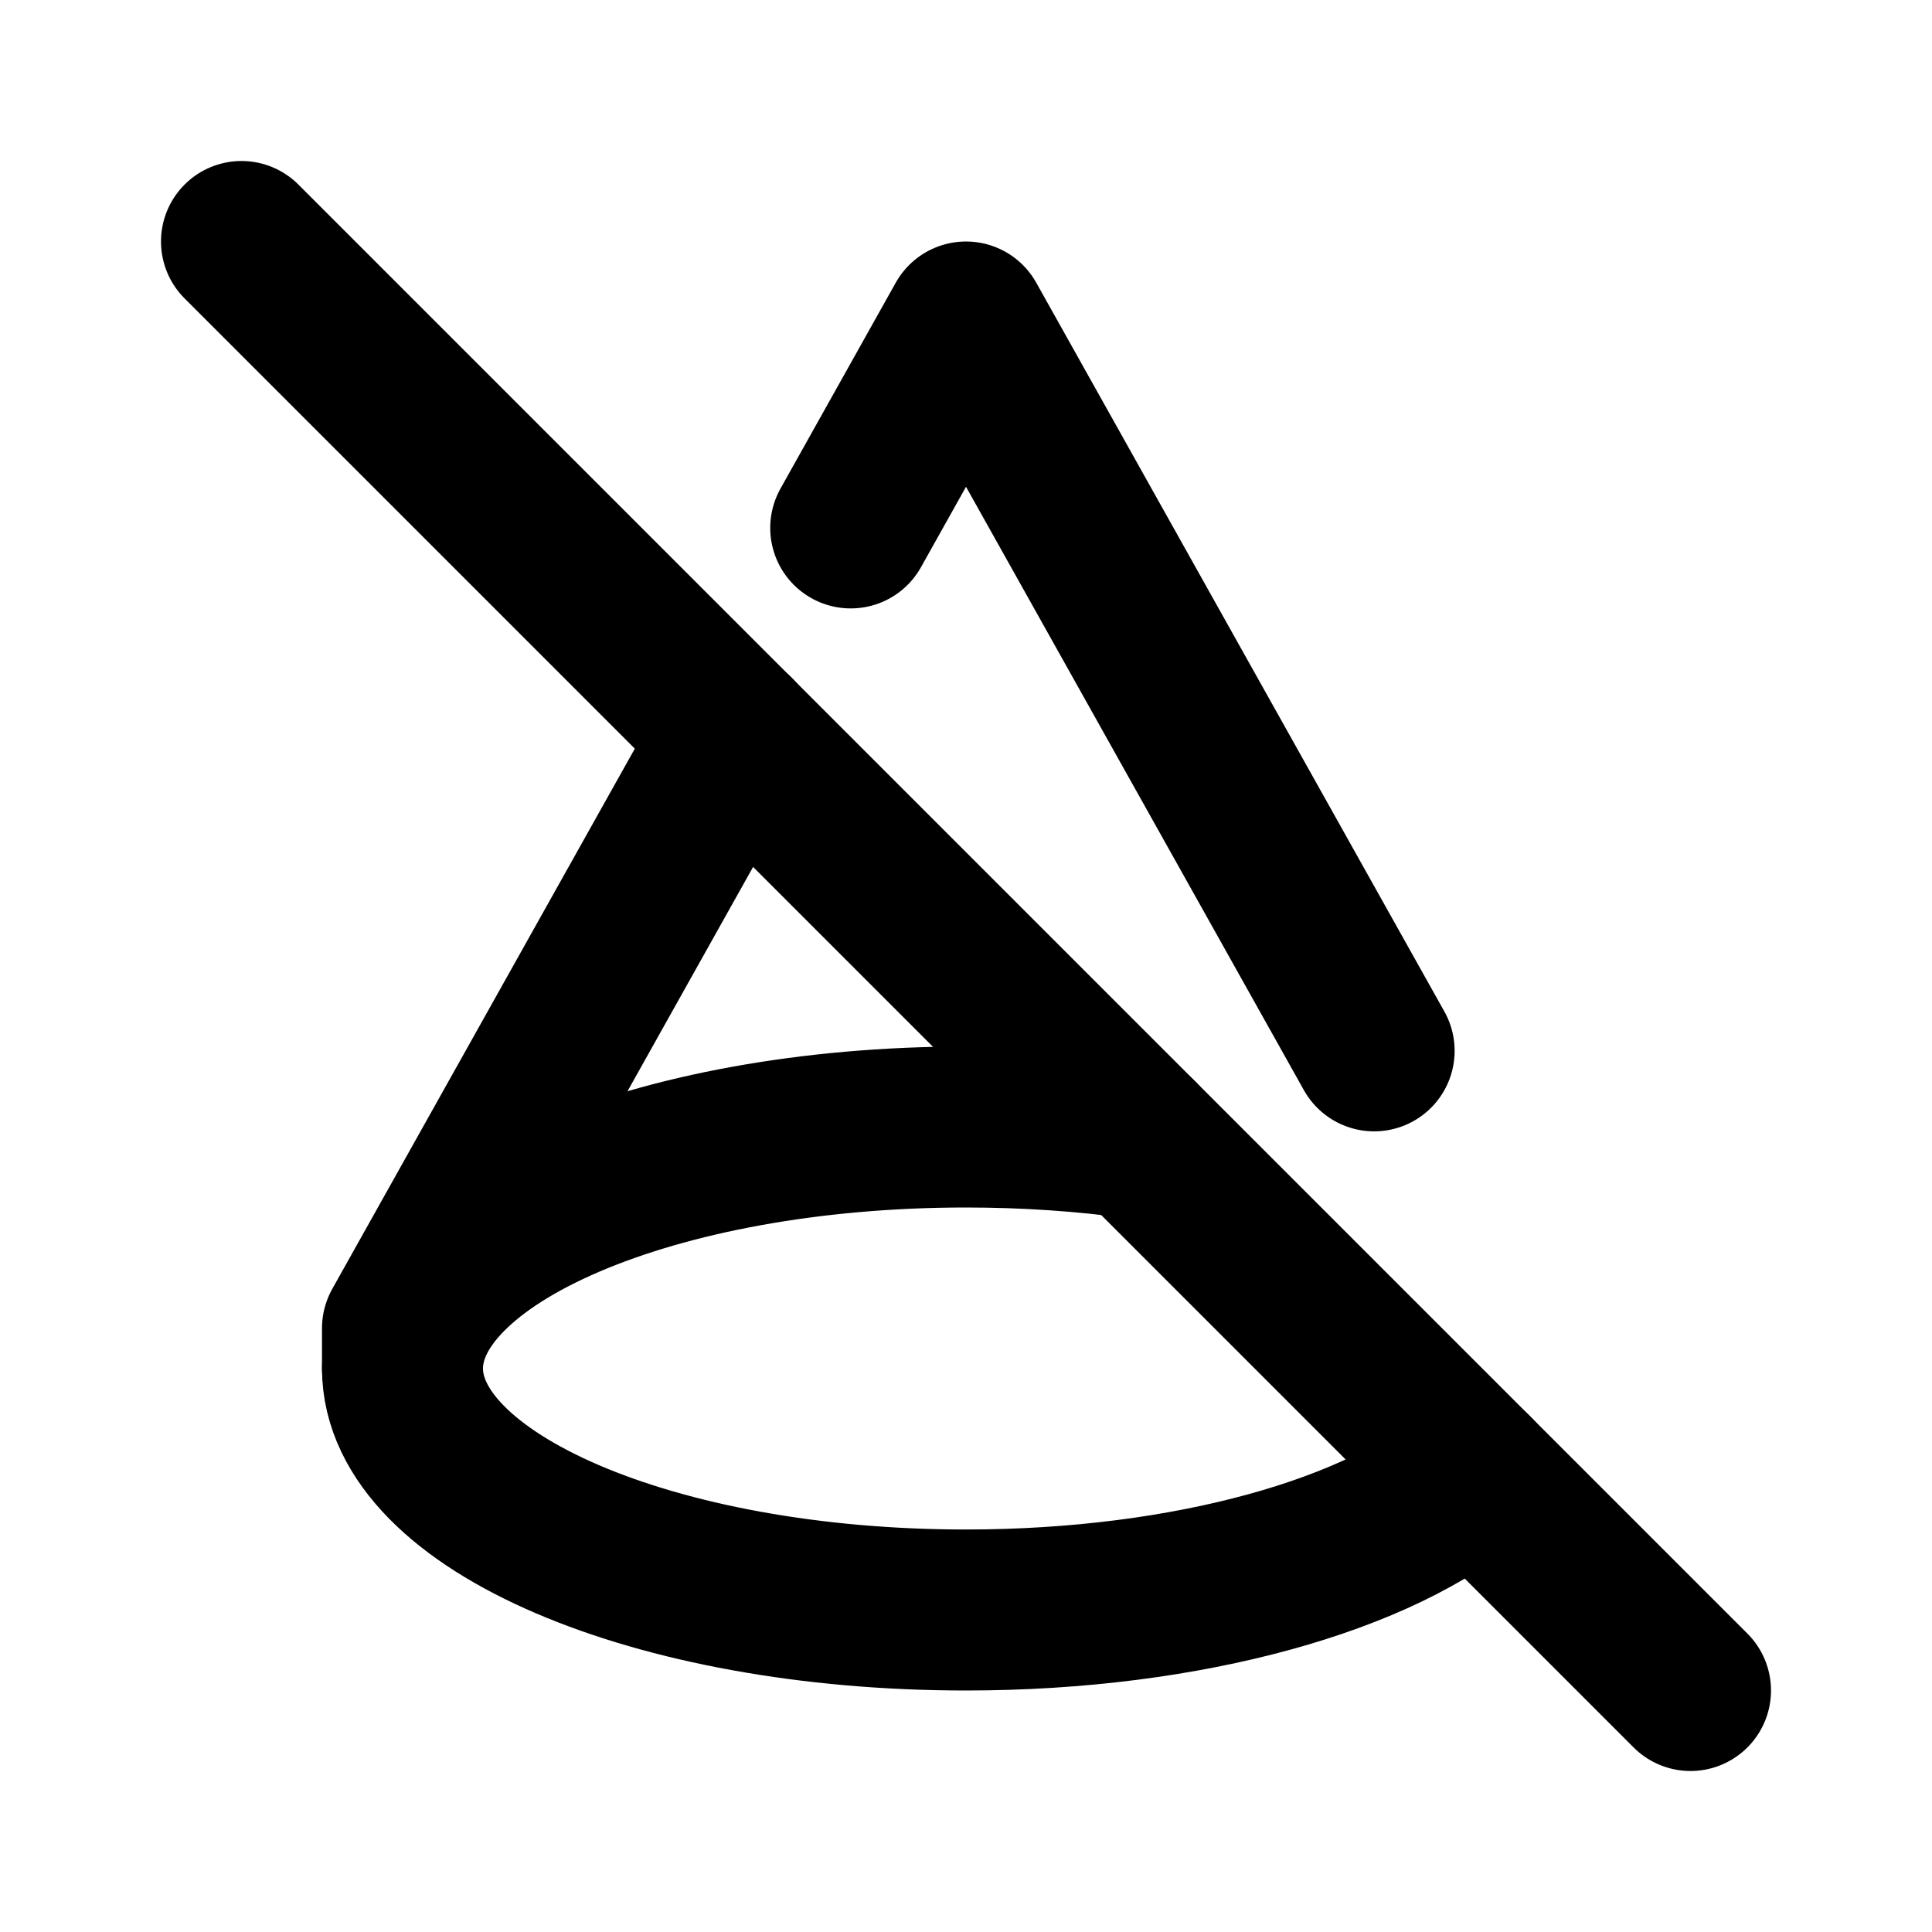
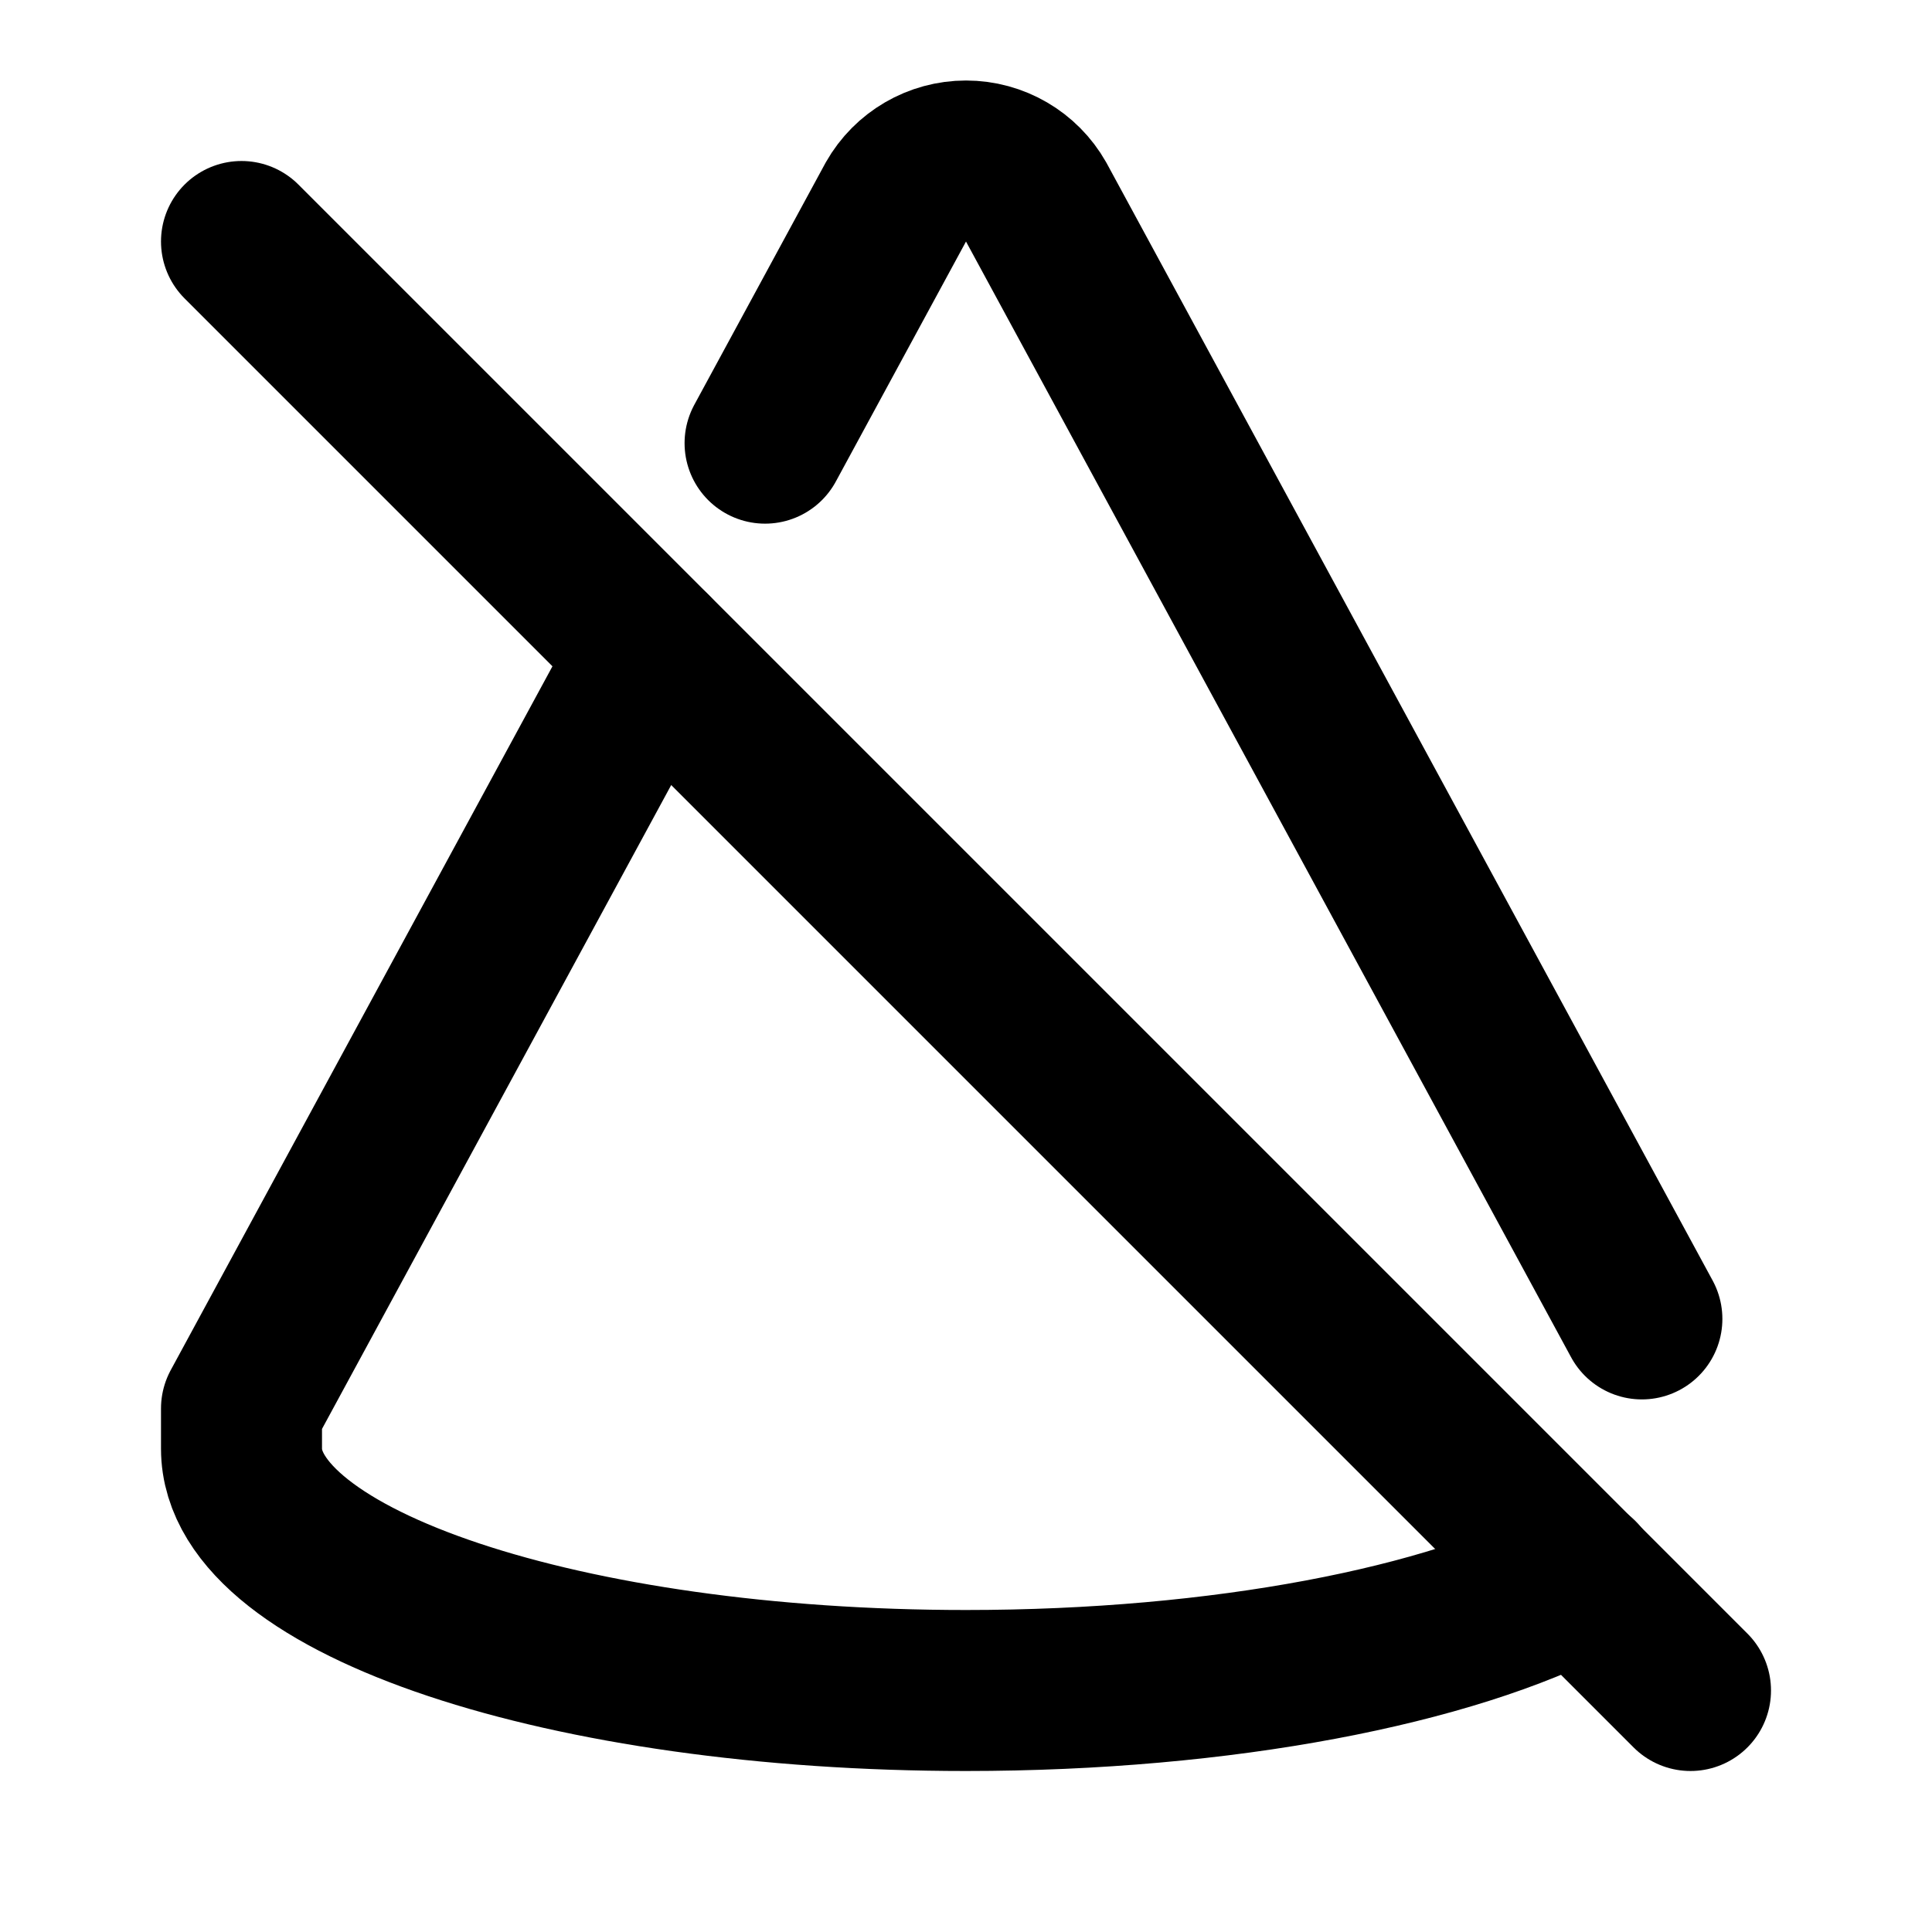
<svg xmlns="http://www.w3.org/2000/svg" class="icon icon-tabler icon-tabler-cone-off" width="24" height="24" viewBox="0 0 24 24" stroke-width="2" stroke="currentColor" fill="none" stroke-linecap="round" stroke-linejoin="round">
  <path stroke="none" d="M0 0h24v24H0z" fill="none" />
-   <path d="M18.305 18.305c-1.132 1 -3.53 1.695 -6.305 1.695c-3.866 0 -7 -1.343 -7 -3s3.134 -3 7 -3c.747 0 1.467 .05 2.142 .143" />
-   <path d="M17.07 13.054l-5.07 -9.054l-1.432 2.558m-1.439 2.569l-4.129 7.373v.5" />
+   <path d="M20.396 16.384l-7.526 -13.877a1 1 0 0 0 -1.74 0l-1.626 2.998m-1.407 2.594l-5.097 9.398v.5c0 1.66 4.03 3.003 9 3.003c3.202 0 6.014 -.558 7.609 -1.398" />
  <path d="M3 3l18 18" />
</svg>
